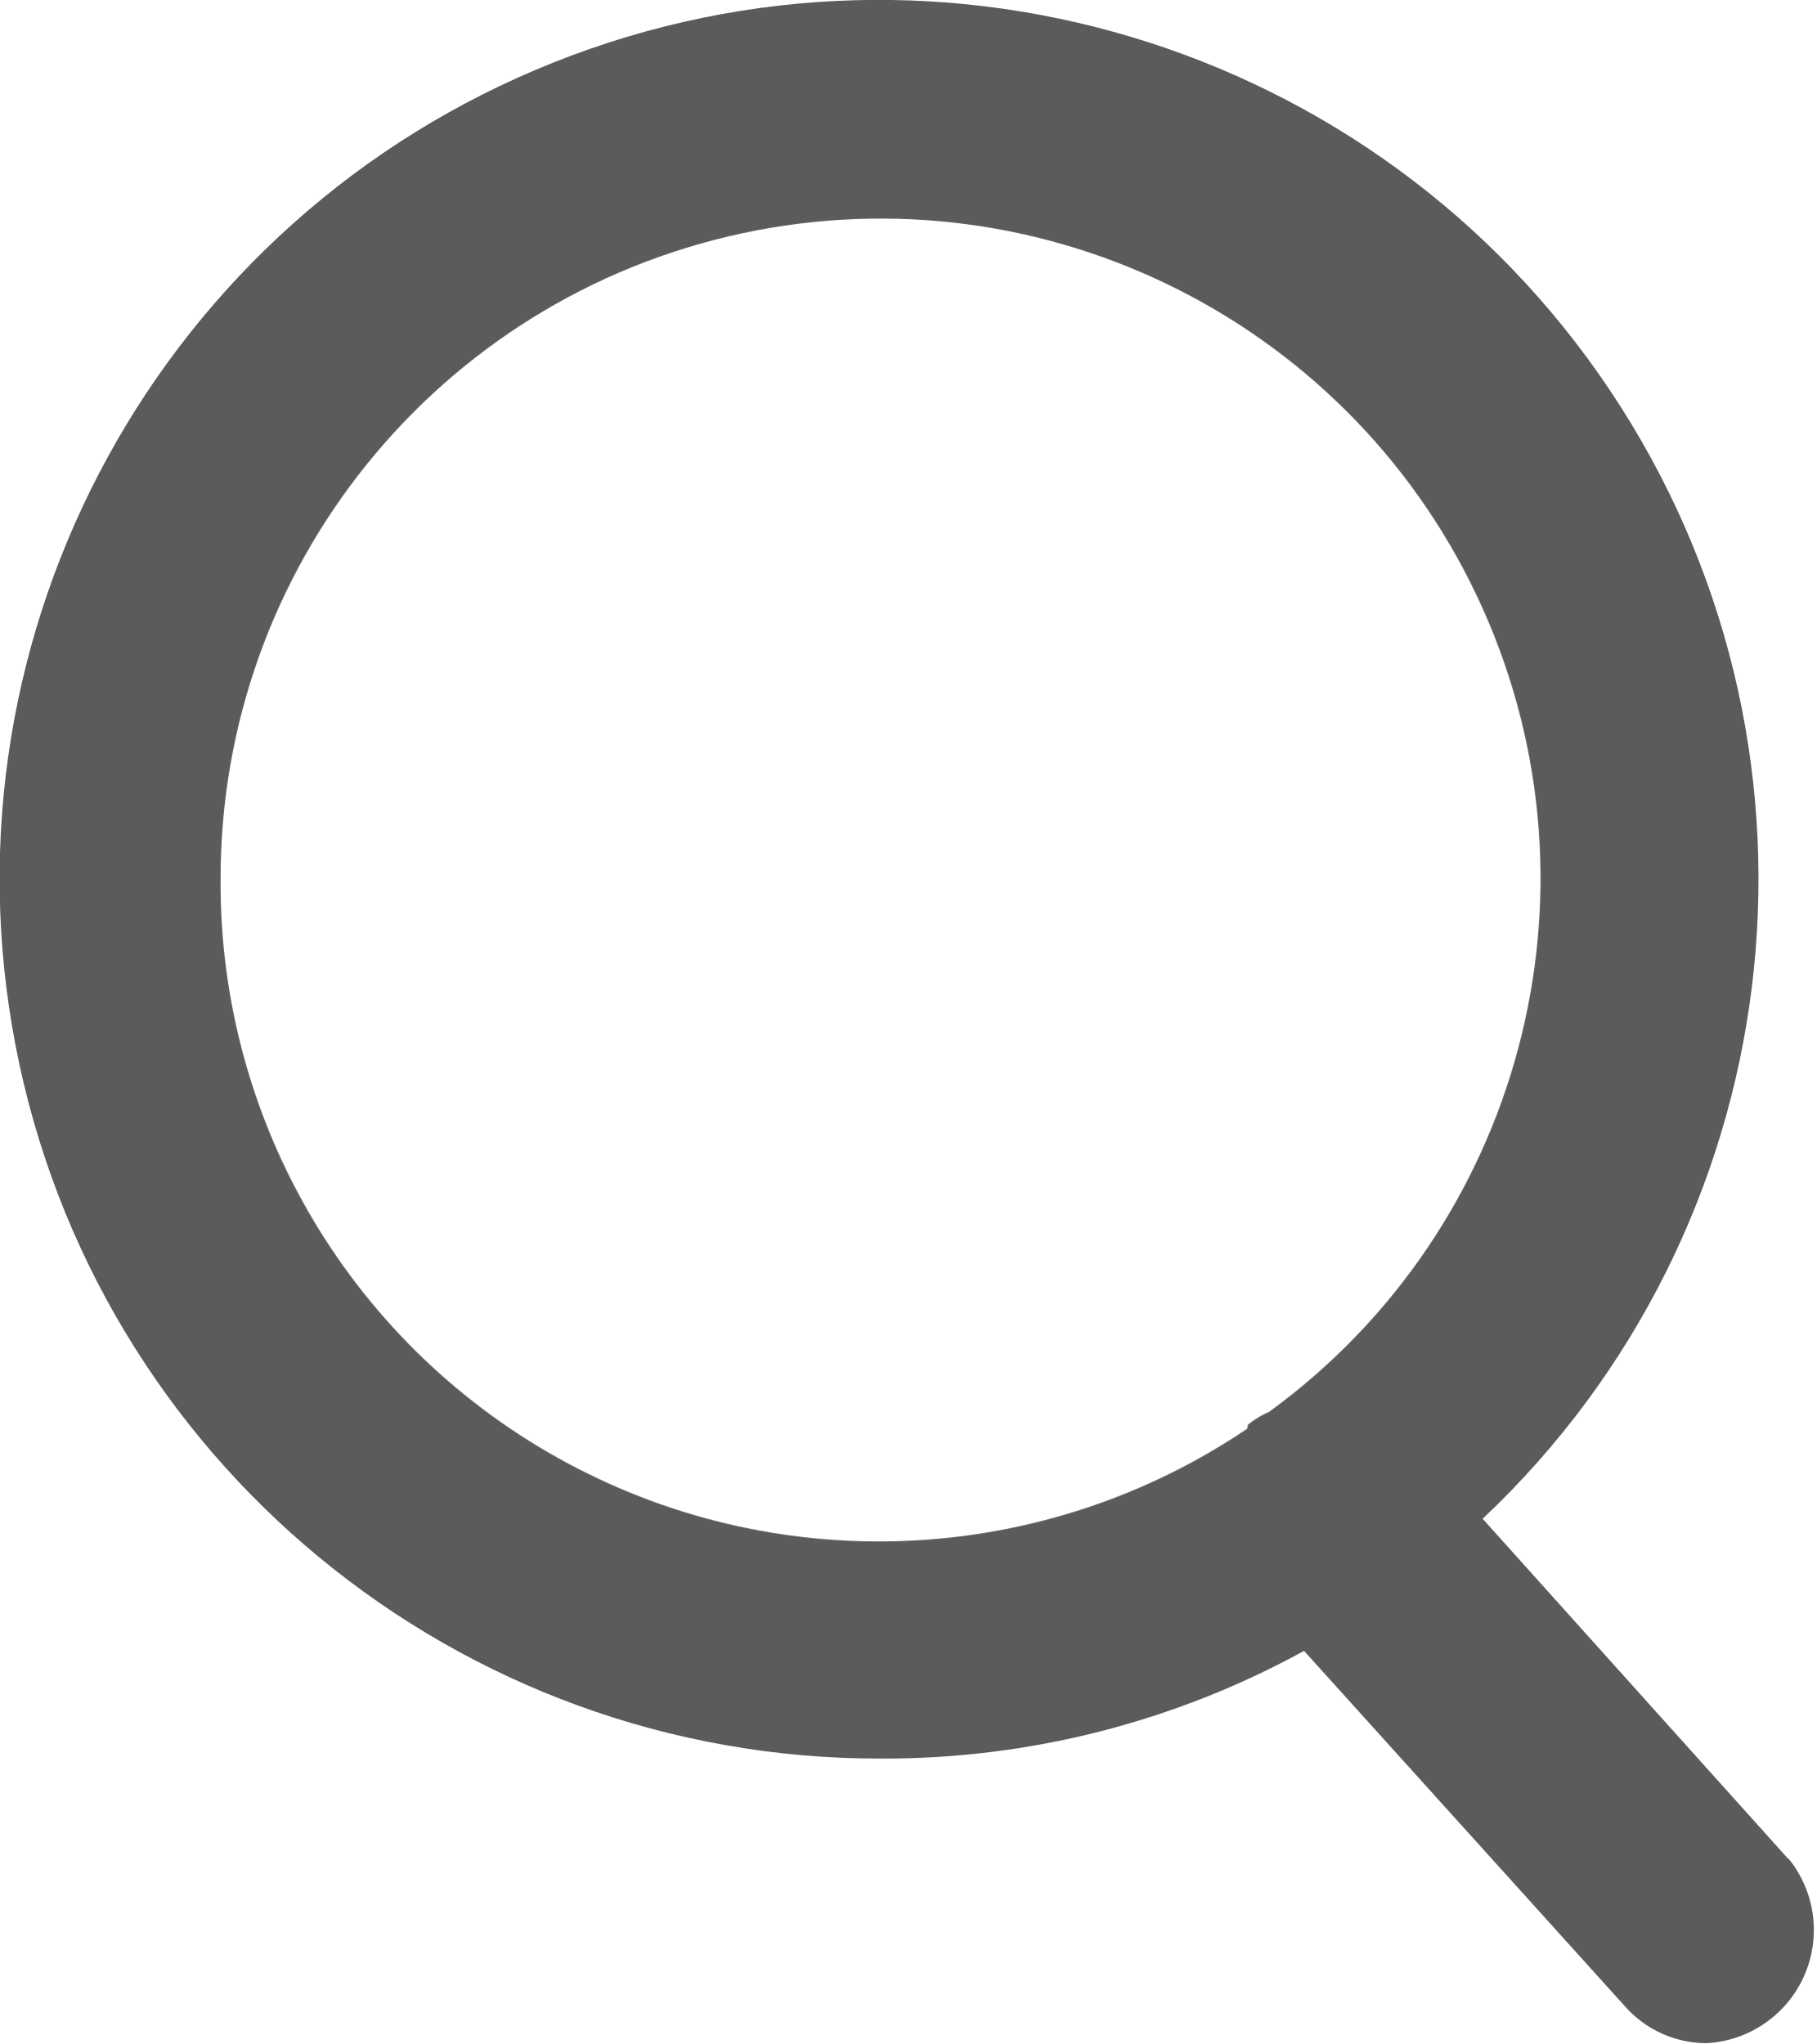
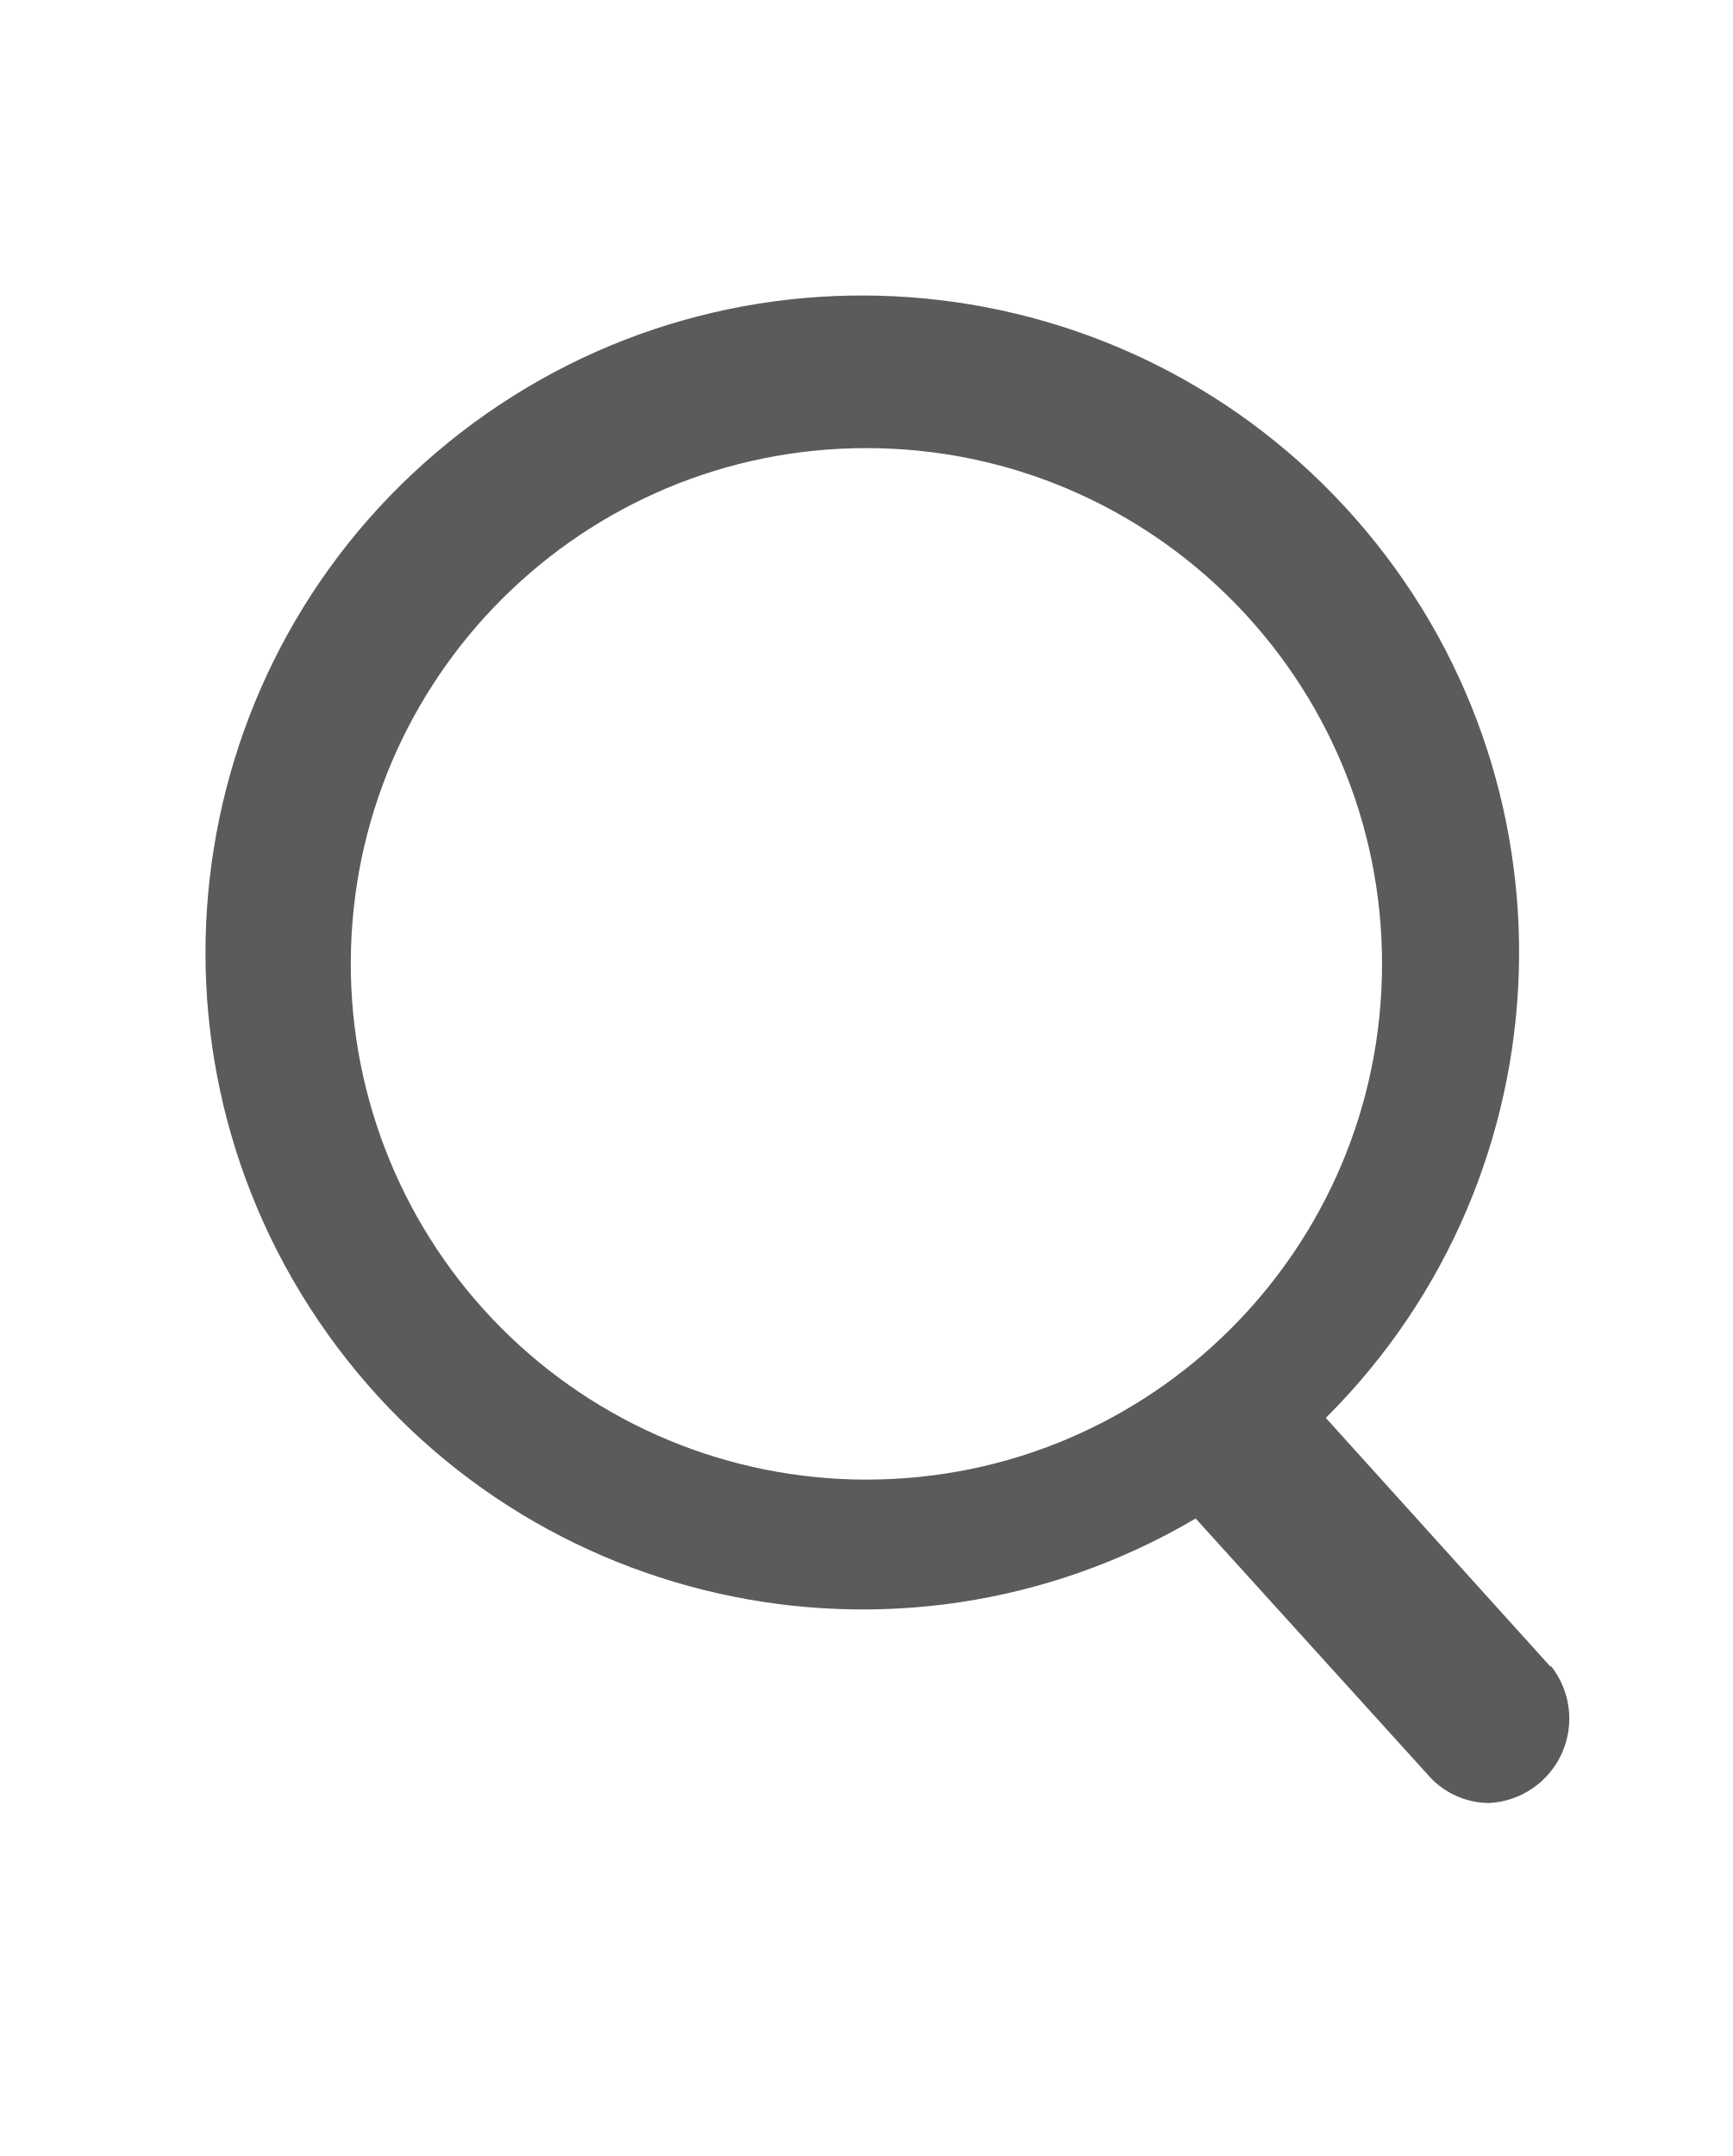
- <svg xmlns="http://www.w3.org/2000/svg" viewBox="0 0 32.04 36.04">
+ <svg xmlns="http://www.w3.org/2000/svg" viewBox="0 0 41 51">
  <defs>
-     <style>.cls-1{isolation:isolate;}.cls-2{fill:#5b5b5b;}</style>
+     <style>.cls-1{fill:#5b5b5b;}.cls-2{fill:none;}</style>
  </defs>
  <g id="圖層_2" data-name="圖層 2">
-     <g id="餵愛自己配" class="cls-1">
-       <g id="HEADER">
-         <path class="cls-2" d="M31.54,32.79l-5.39-6a15.51,15.51,0,1,0-10.63,4.23A15.39,15.39,0,0,0,23,29.12l5.66,6.27a1.92,1.92,0,0,0,1.44.65,2,2,0,0,0,1.45-3.25ZM3.89,15.52a11.64,11.64,0,1,1,18.5,9.38,1.68,1.68,0,0,0-.38.23L22,25.2A11.61,11.61,0,0,1,3.89,15.52Z" />
-       </g>
+     <g id="圖層_1-2" data-name="圖層 1">
+       <path class="cls-1" d="M36.69,39.43l-5.32-5.89a15.54,15.54,0,1,0-3.08,2.38L33.8,42a1.92,1.92,0,0,0,1.44.65,2,2,0,0,0,1.45-3.25ZM8.3,22.76A12.2,12.2,0,1,1,20.5,35,12.2,12.2,0,0,1,8.3,22.76Z" />
+       <rect class="cls-2" width="41" height="51" />
    </g>
  </g>
</svg>
